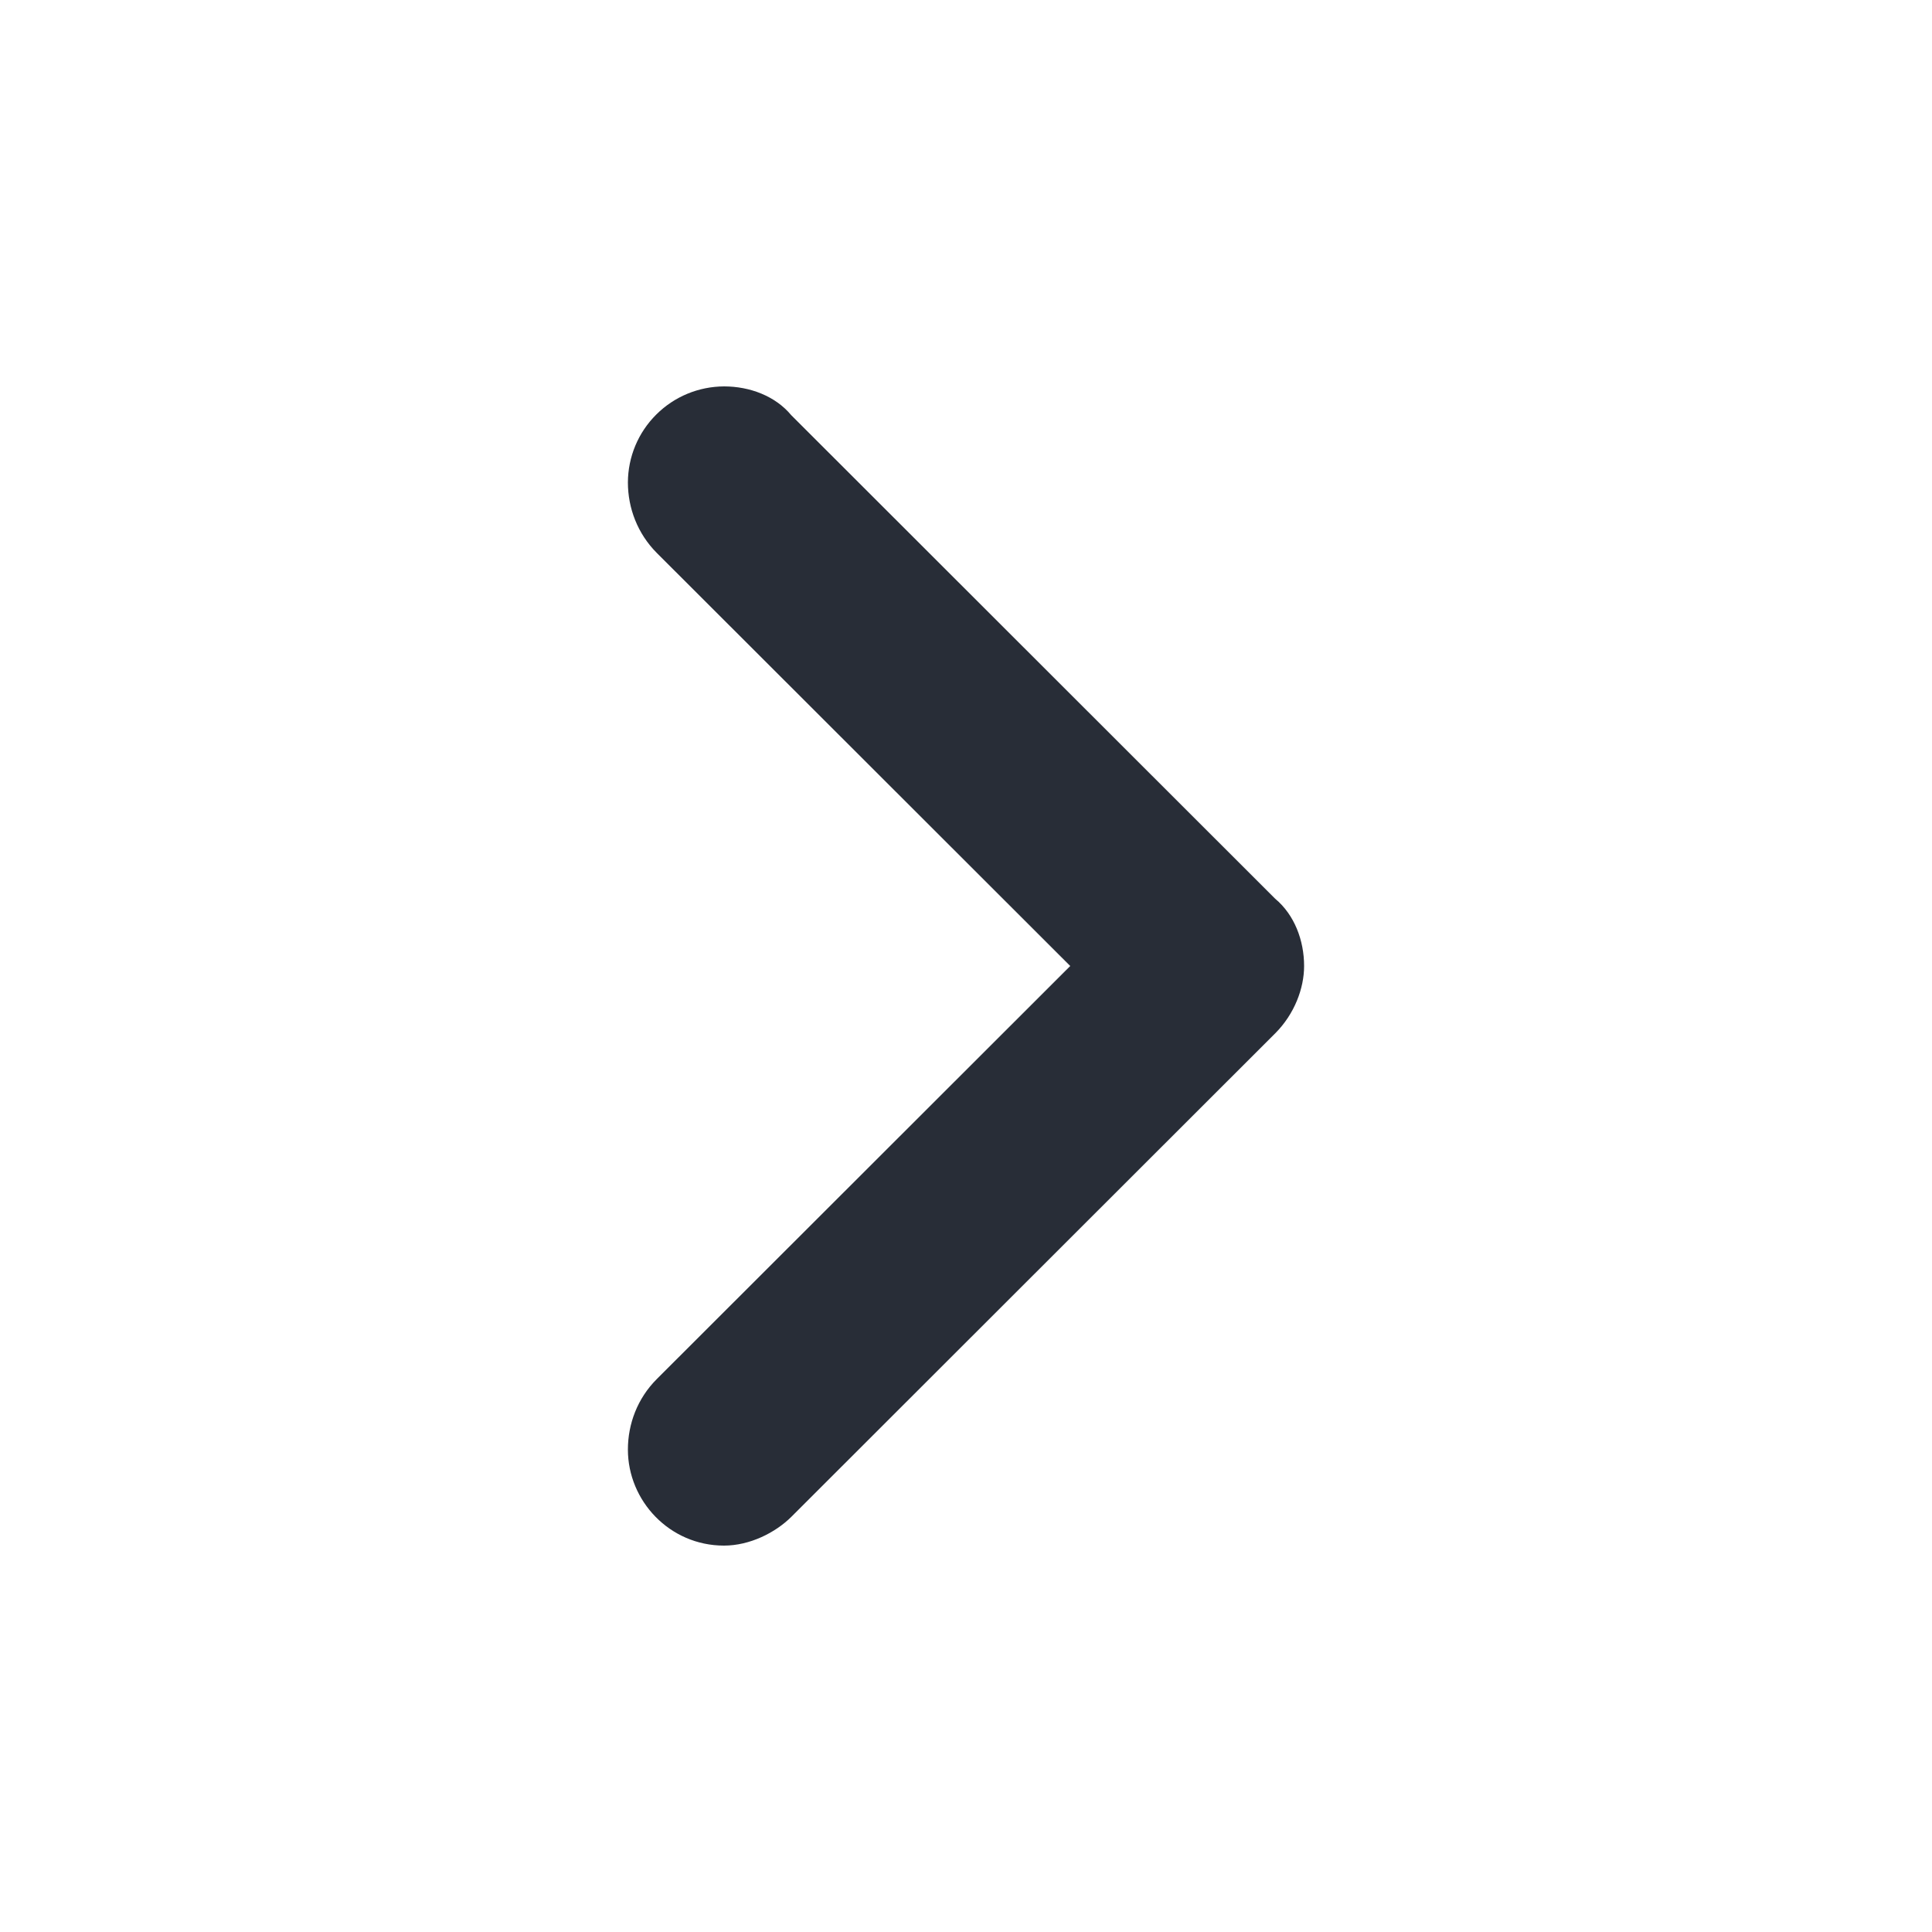
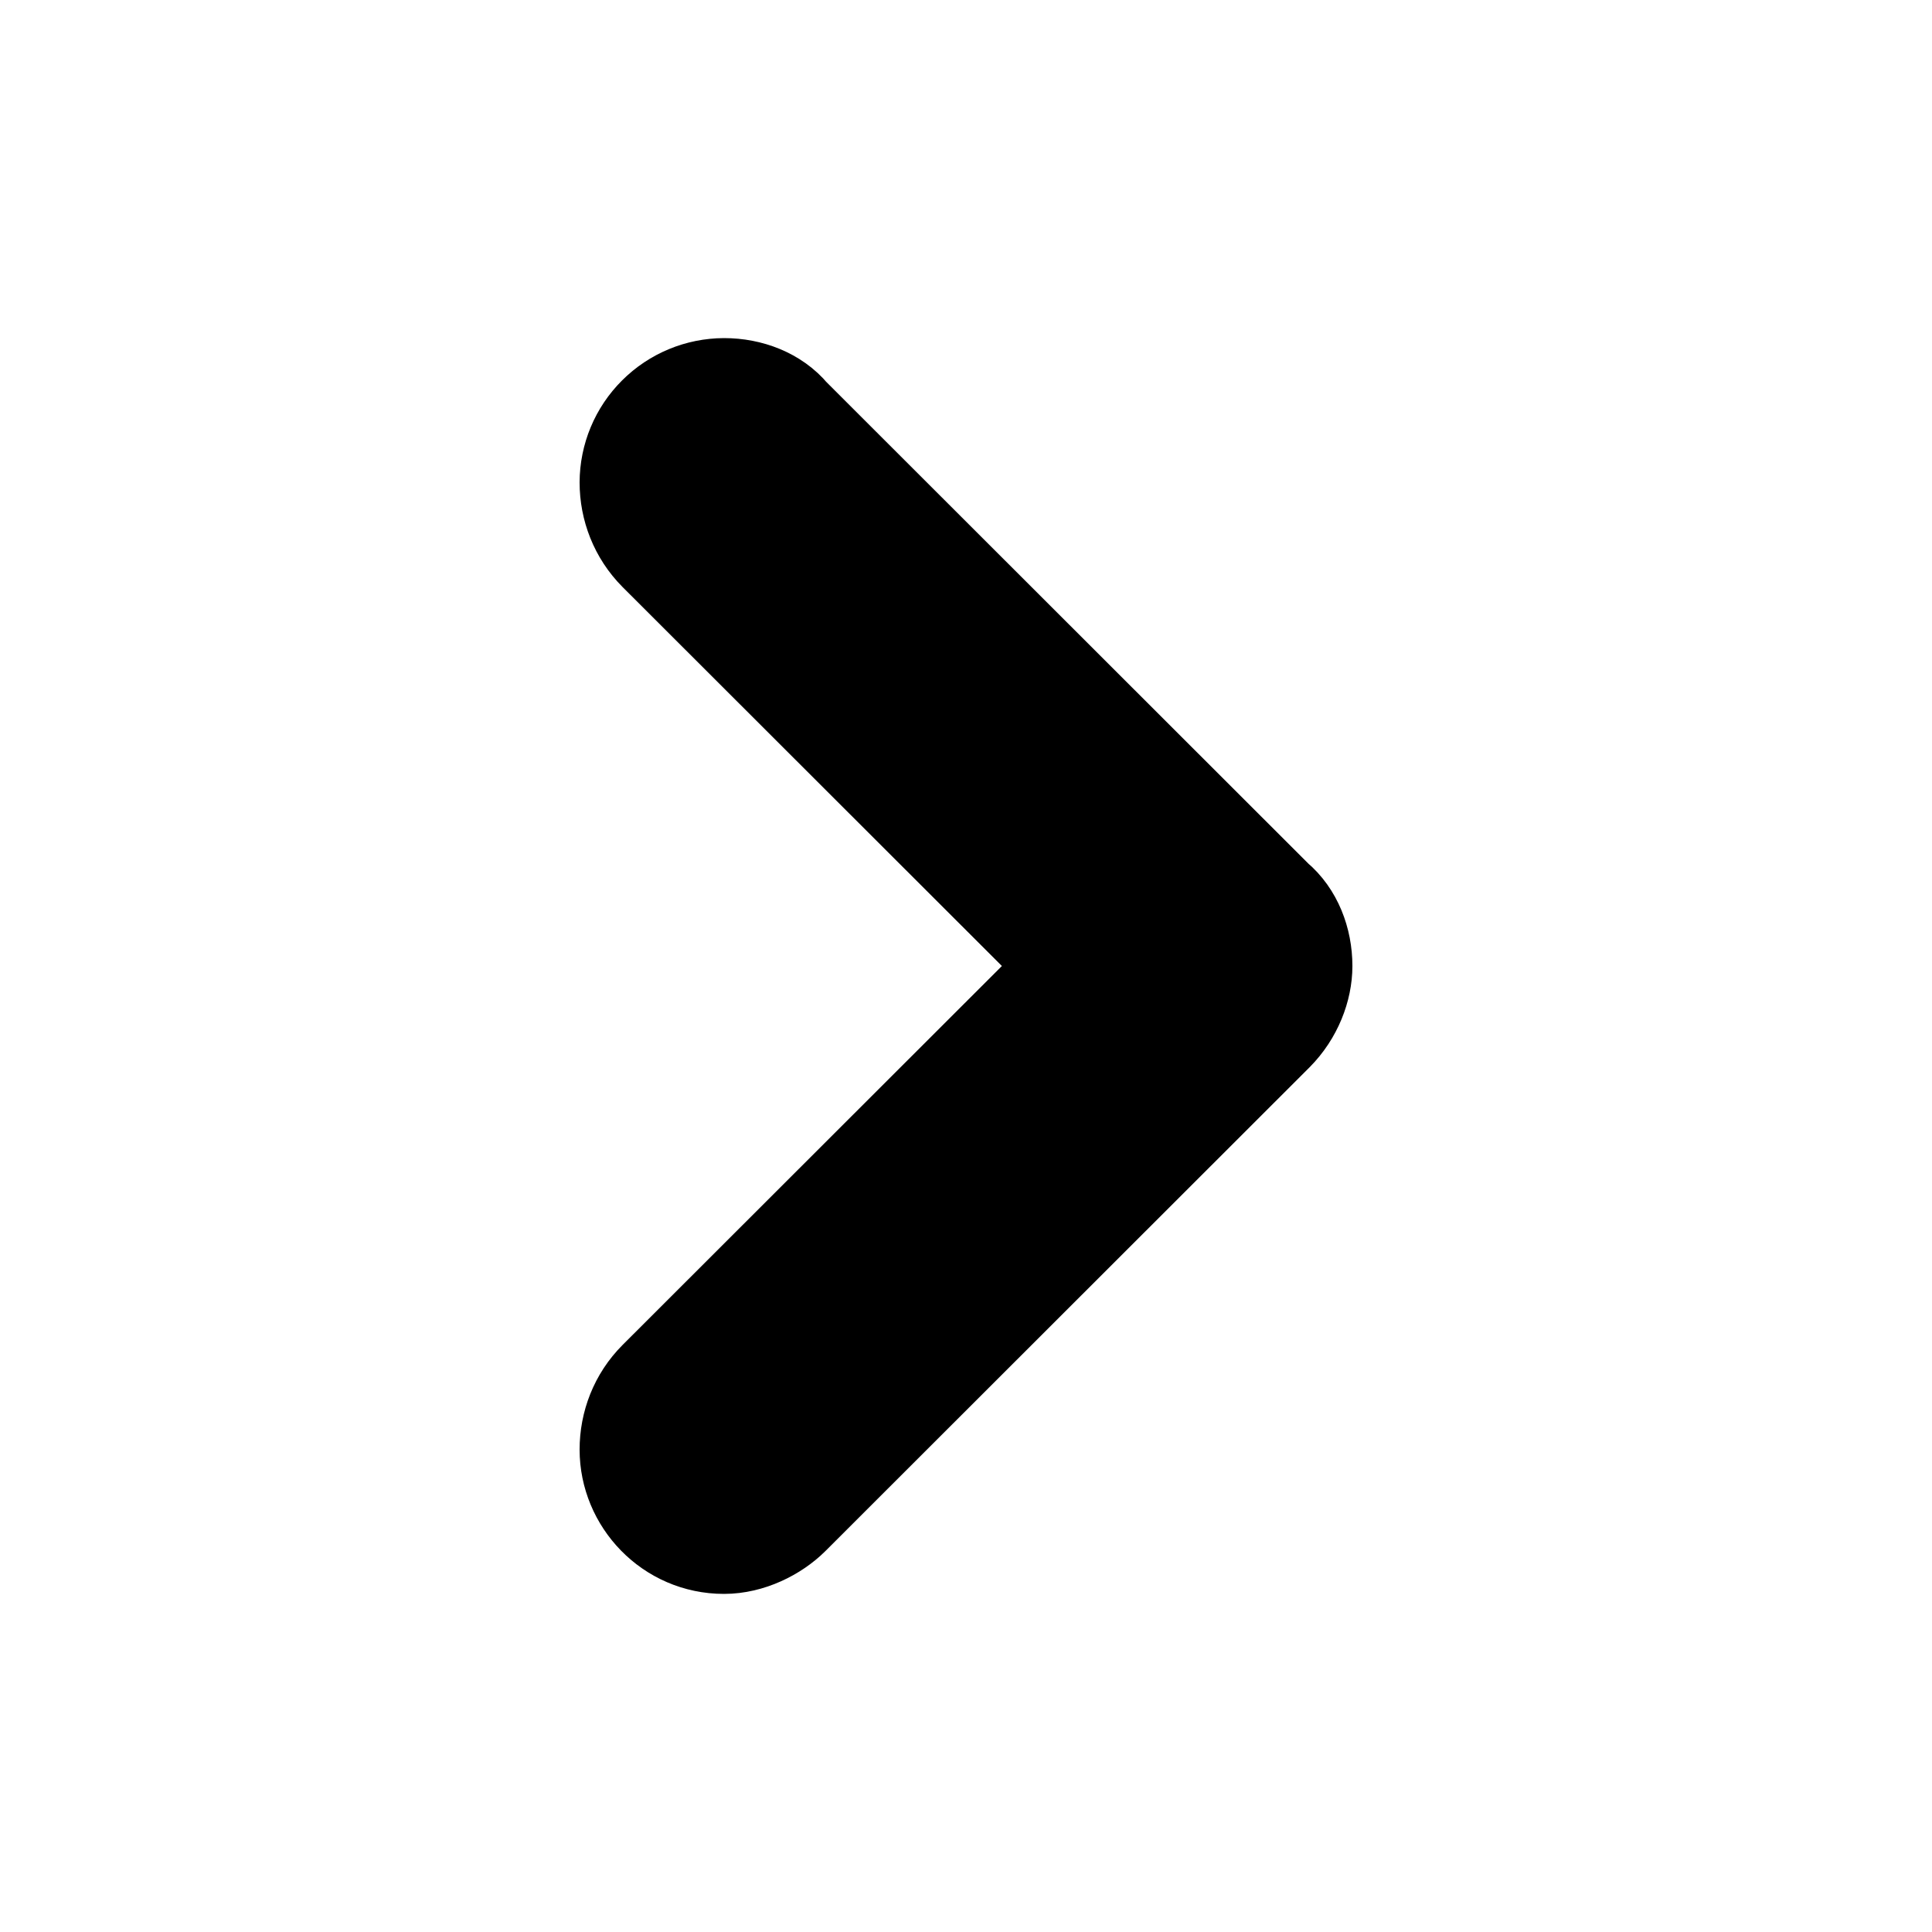
- <svg xmlns="http://www.w3.org/2000/svg" width="20" height="20" viewBox="0 0 20 20" fill="none">
-   <path fill-rule="evenodd" clip-rule="evenodd" d="M6.5 15.006C6.5 15.536 6.931 16 7.495 16C7.761 16 8.026 15.867 8.192 15.702L13.202 10.696C13.4 10.497 13.5 10.232 13.5 10C13.5 9.735 13.4 9.47 13.201 9.304L8.191 4.298C8.027 4.1 7.762 4 7.496 4C7.232 4.001 6.98 4.105 6.793 4.292C6.606 4.478 6.501 4.73 6.5 4.994C6.5 5.26 6.6 5.524 6.799 5.724L11.079 10L6.799 14.276C6.599 14.476 6.5 14.74 6.5 15.006Z" fill="#282D37" />
+ <svg xmlns="http://www.w3.org/2000/svg" width="20" height="20" viewBox="0 0 20 20" fill="currentColor" stroke="currentColor">
+   <path fill-rule="evenodd" clip-rule="evenodd" d="M6.5 15.006C6.5 15.536 6.931 16 7.495 16C7.761 16 8.026 15.867 8.192 15.702L13.202 10.696C13.4 10.497 13.5 10.232 13.5 10C13.5 9.735 13.4 9.47 13.201 9.304L8.191 4.298C8.027 4.1 7.762 4 7.496 4C7.232 4.001 6.98 4.105 6.793 4.292C6.606 4.478 6.501 4.73 6.5 4.994C6.5 5.26 6.6 5.524 6.799 5.724L11.079 10L6.799 14.276C6.599 14.476 6.5 14.74 6.5 15.006Z" />
</svg>
